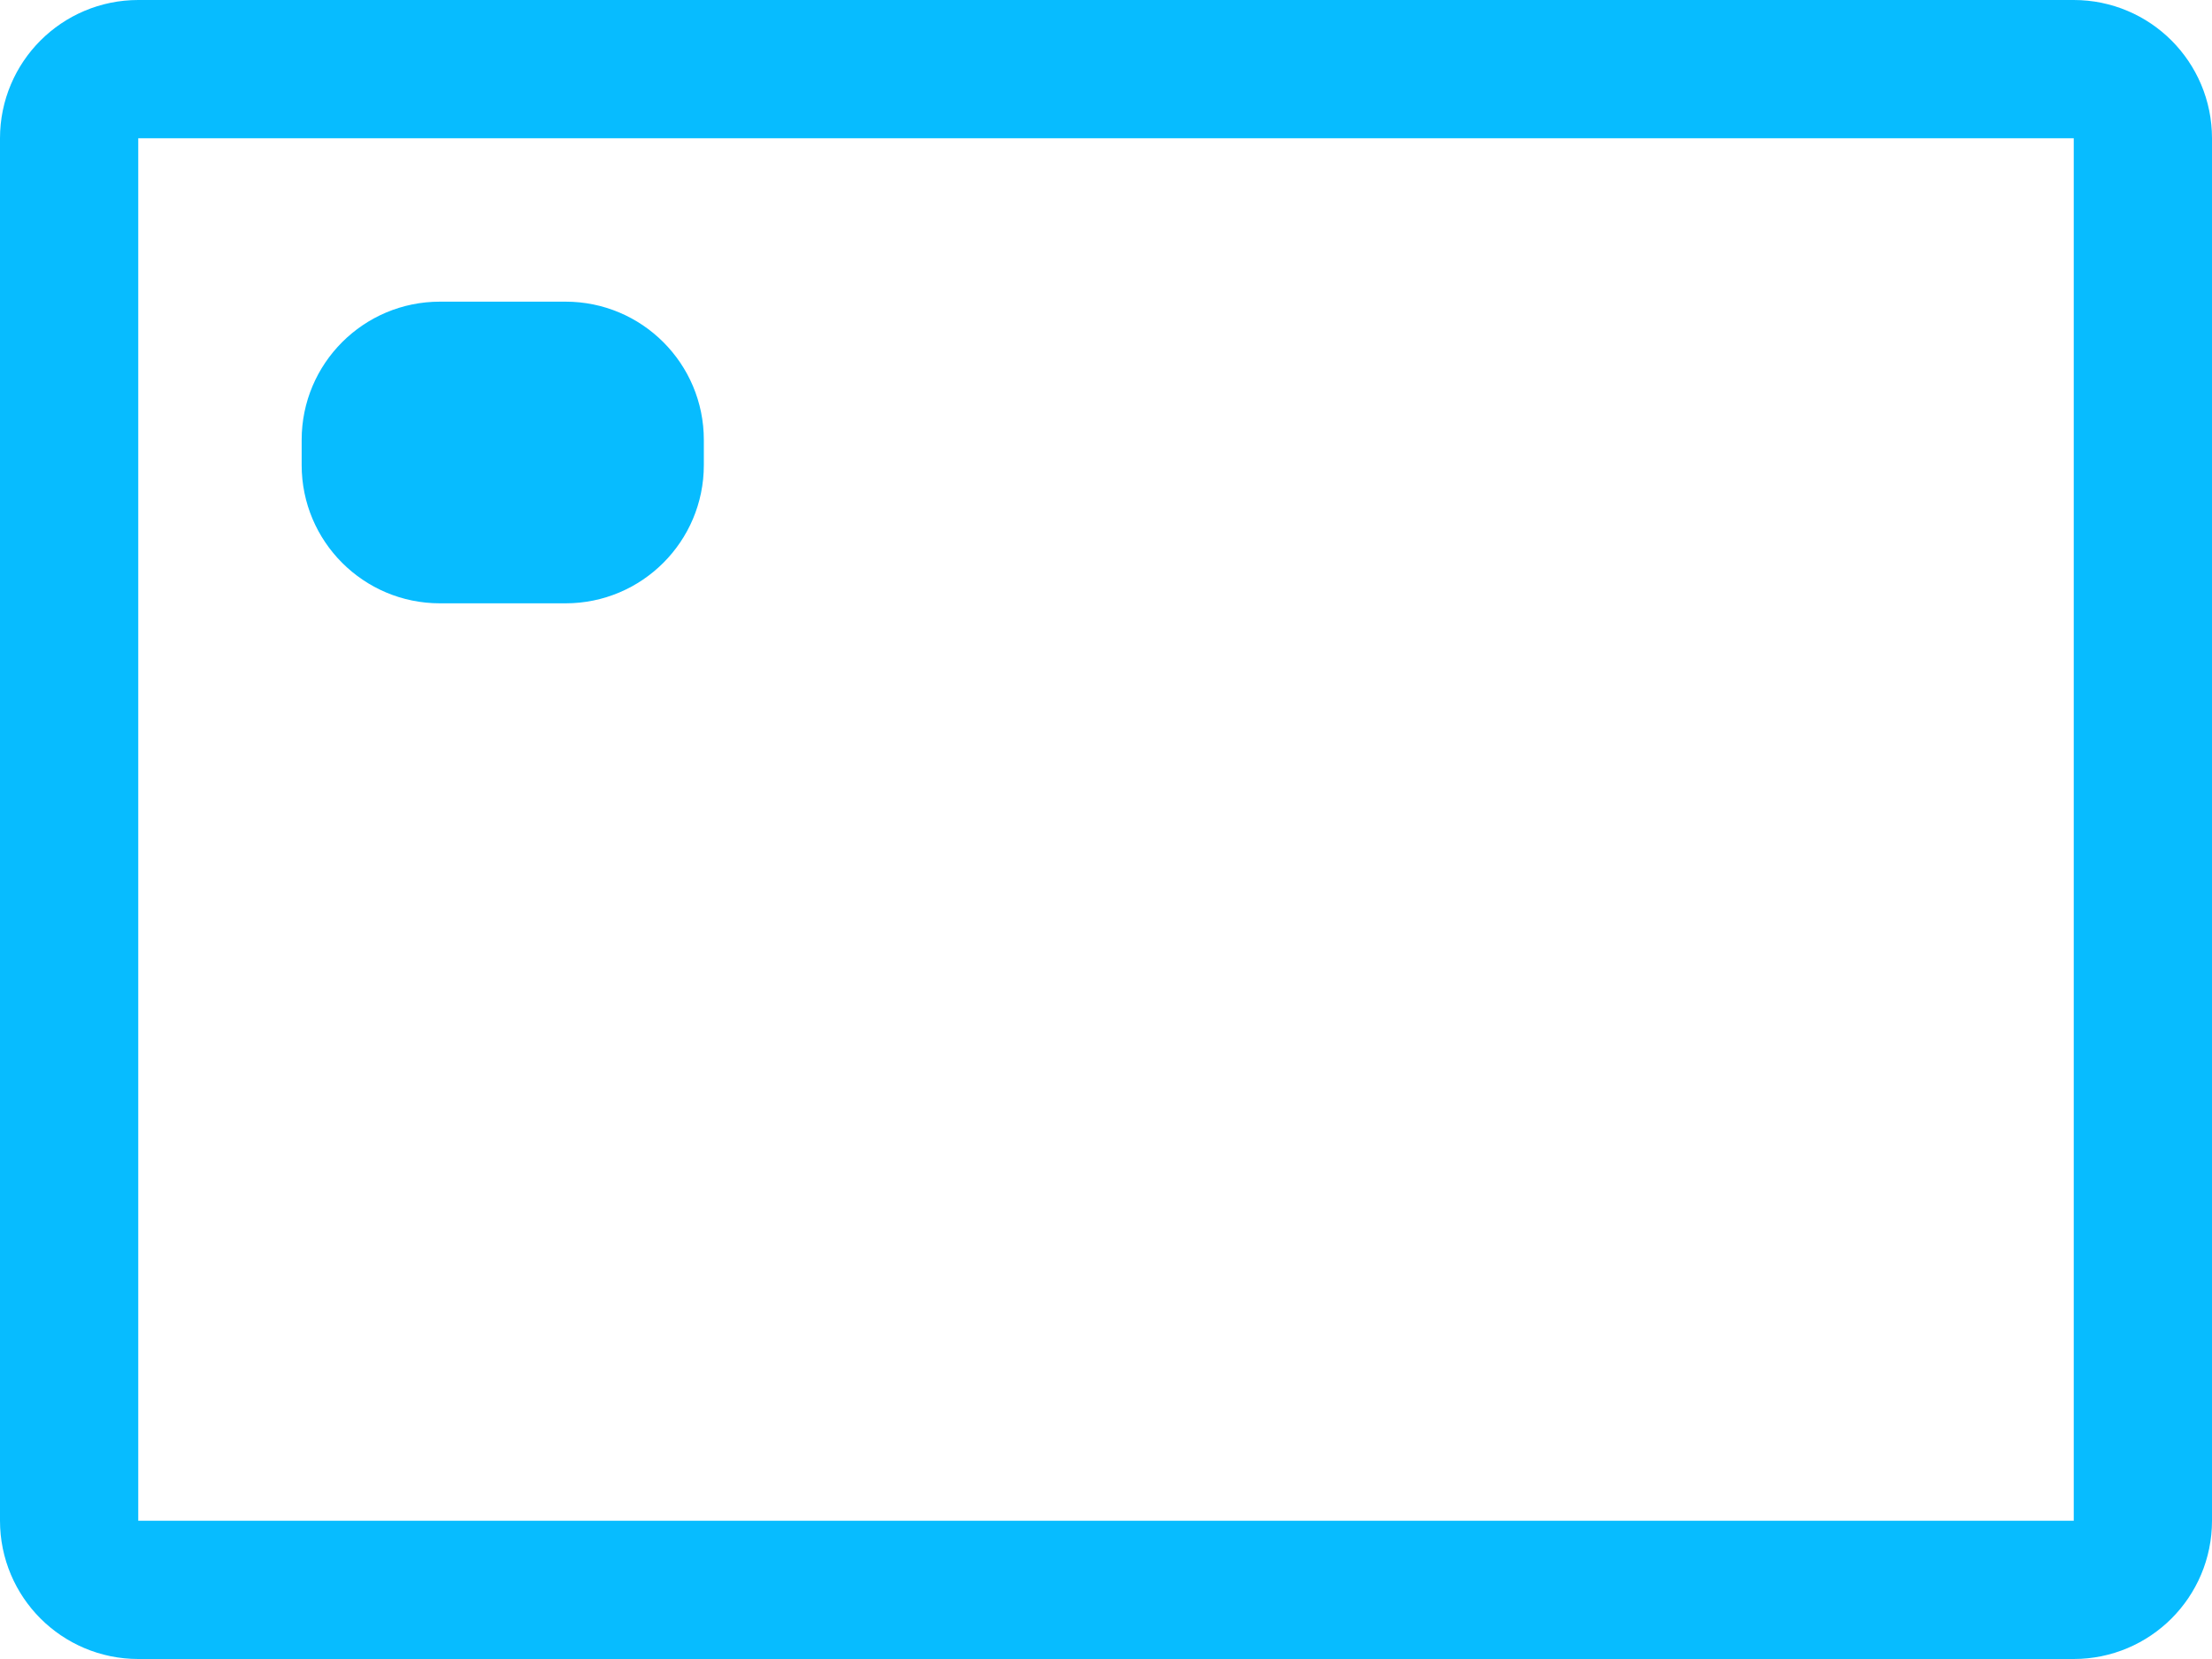
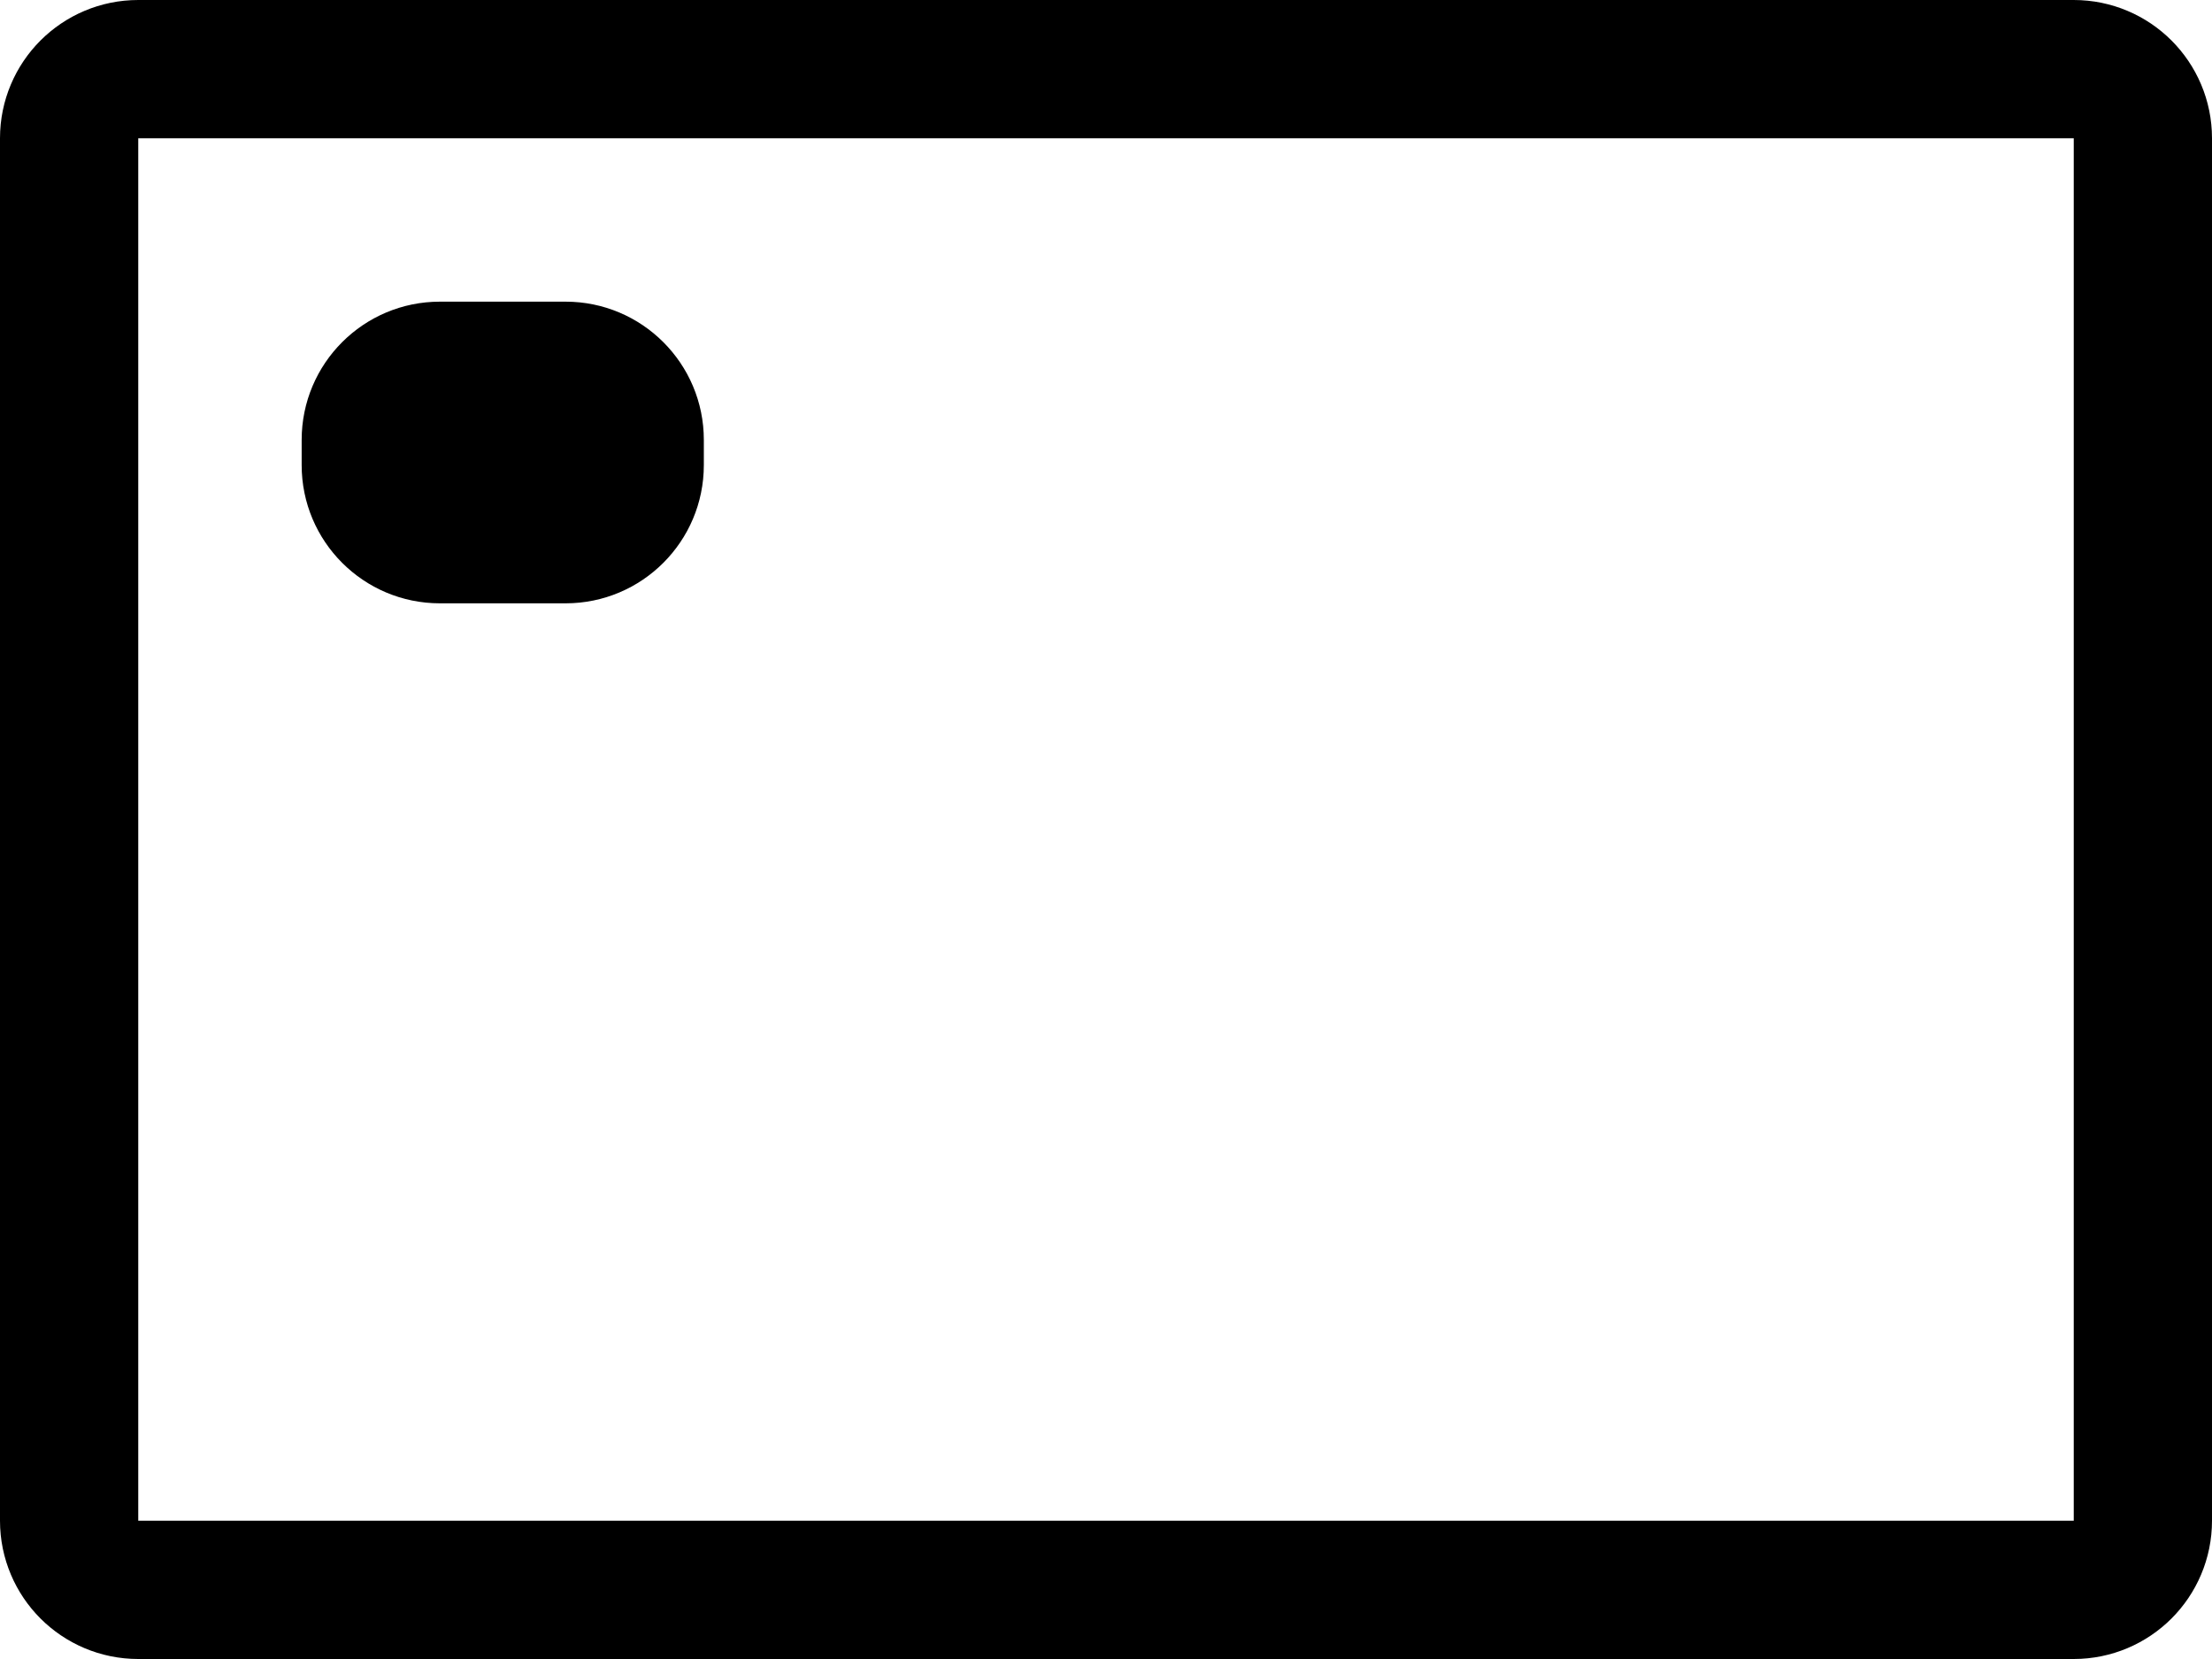
<svg xmlns="http://www.w3.org/2000/svg" width="32" height="24" viewBox="0 0 32 24" fill="none">
-   <rect x="1" y="1" width="30" height="22" rx="1" stroke="#07BCFF" stroke-width="2" />
-   <rect x="4.364" y="4.364" width="5.818" height="4.364" rx="2" fill="#07BCFF" />
+   <rect x="1" y="1" width="30" height="22" rx="1" stroke="currentColor" stroke-width="2" />
+   <rect x="4.364" y="4.364" width="5.818" height="4.364" rx="2" fill="currentColor" />
</svg>
